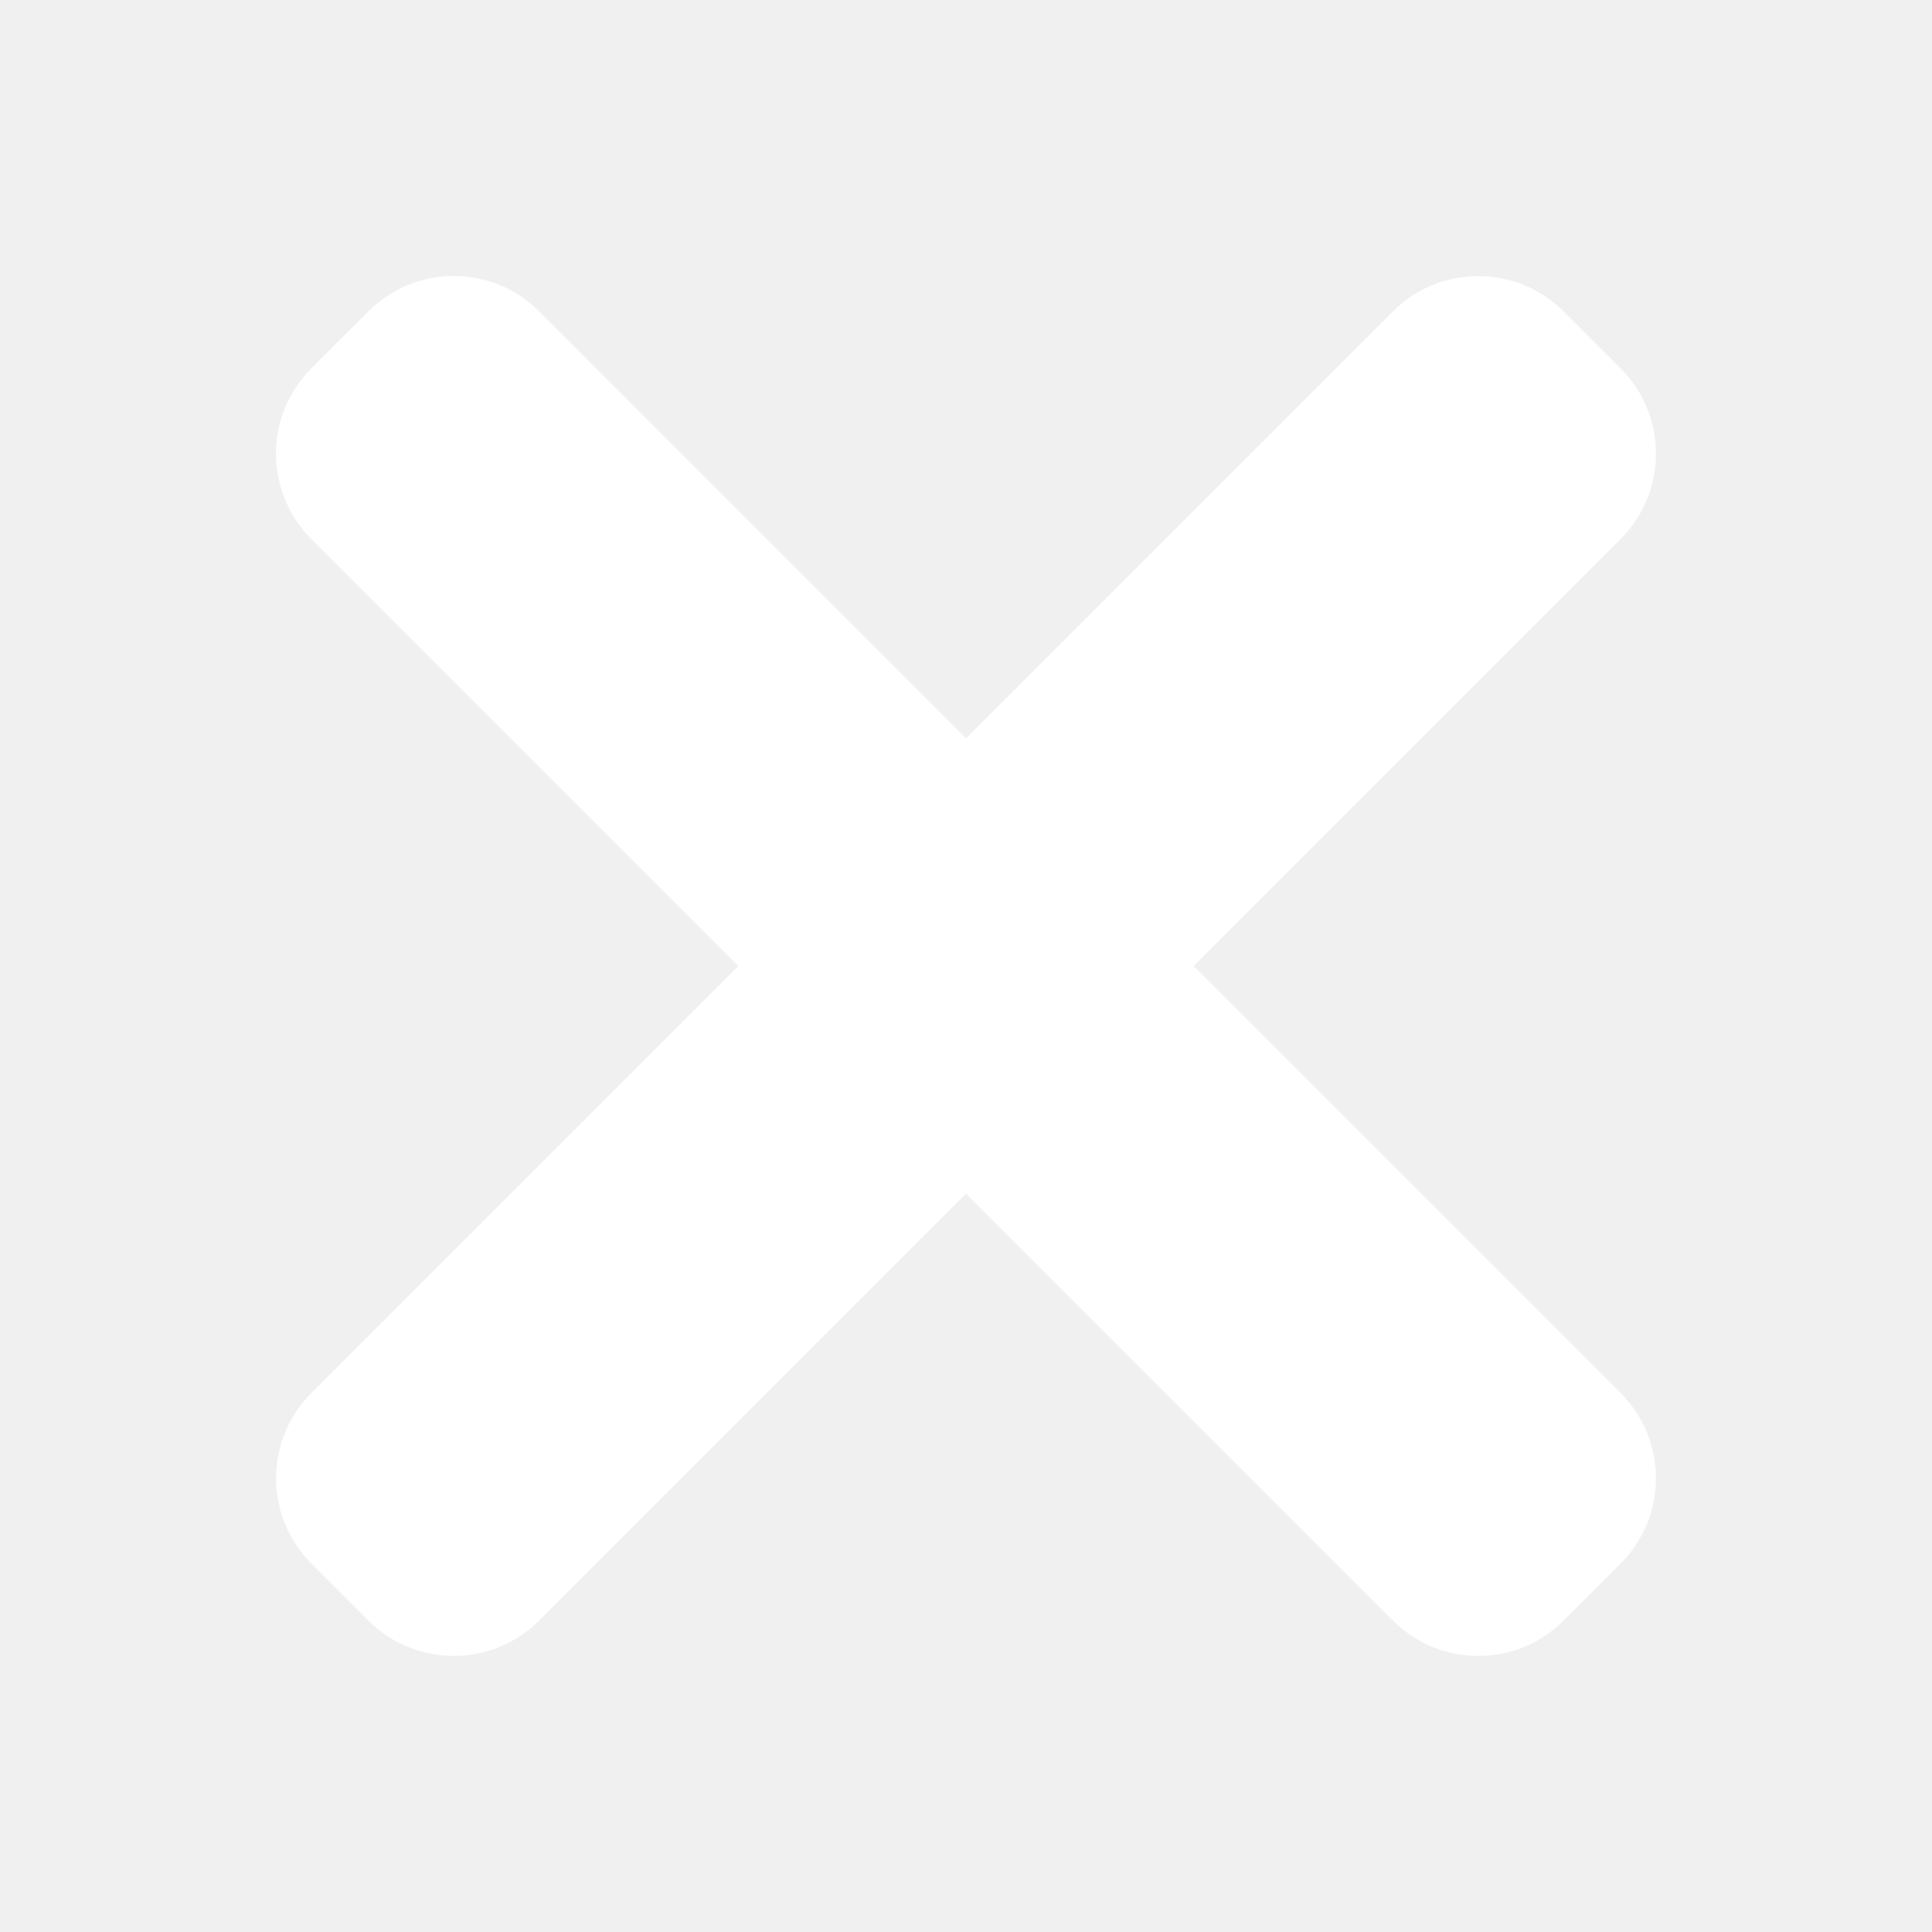
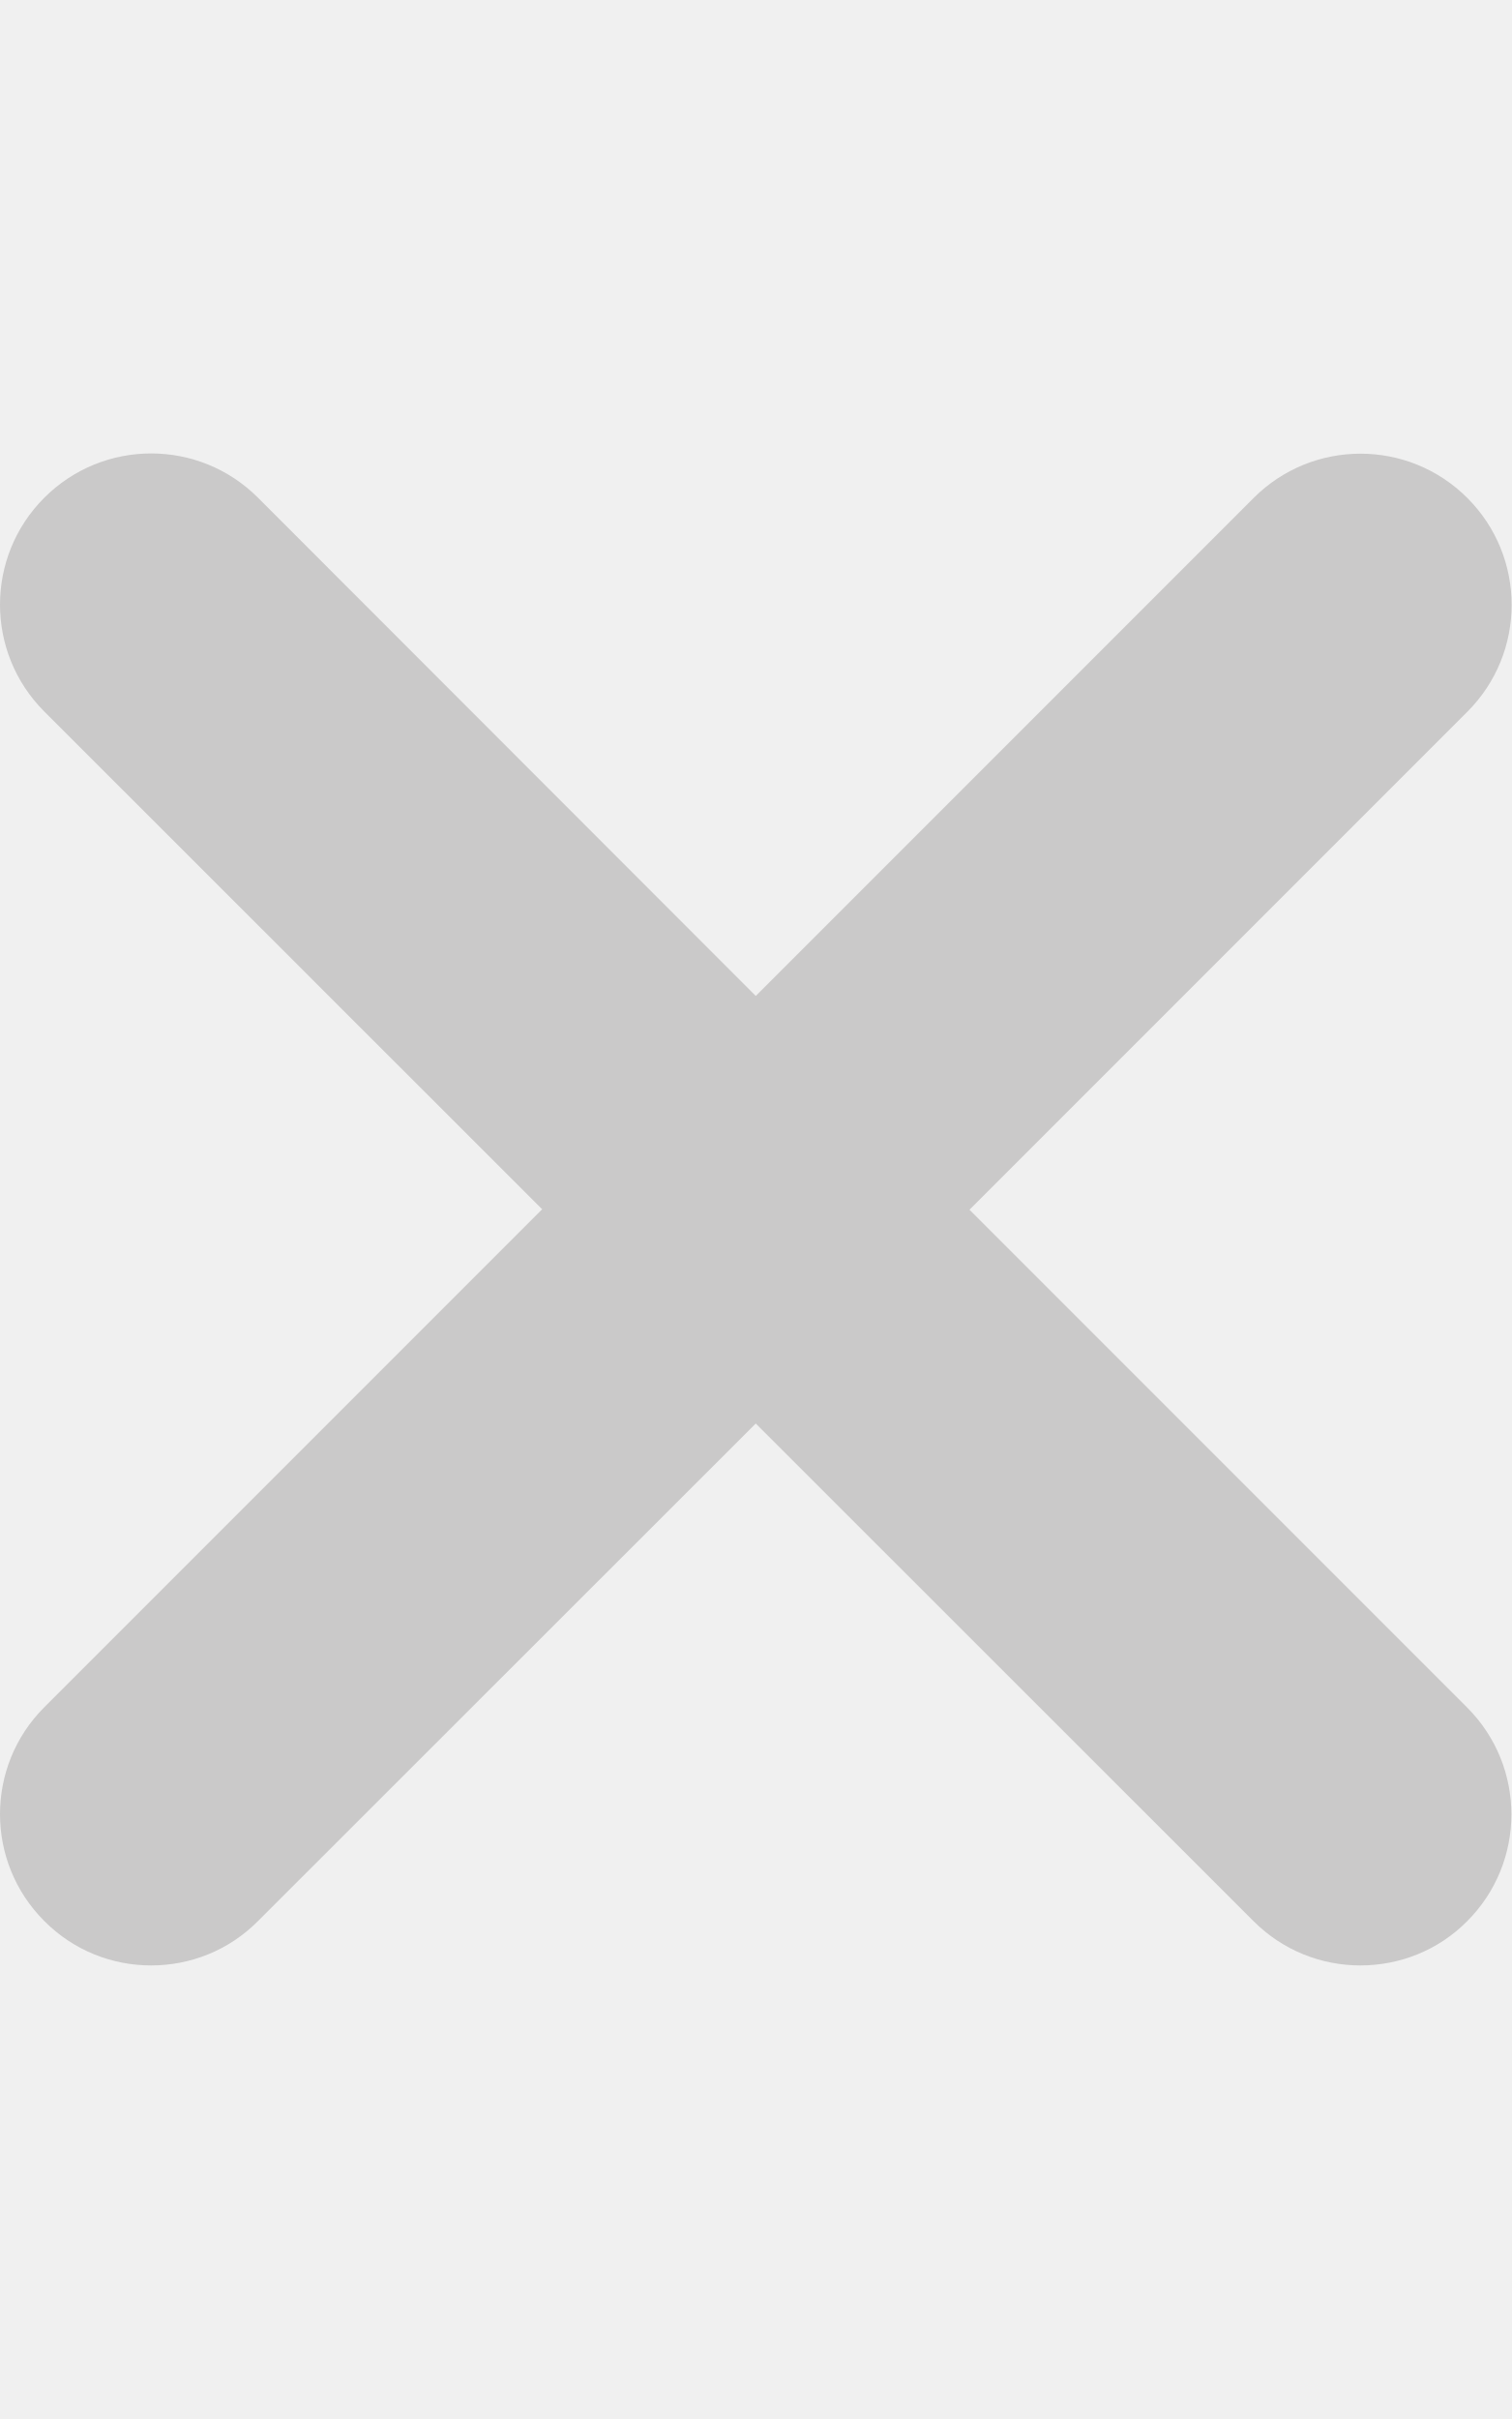
- <svg xmlns="http://www.w3.org/2000/svg" id="bold" enable-background="new 0 0 24 24" height="512" viewBox="0 0 24 24" width="512">
-   <path fill="#ffffff" d="m14.828 12 5.303-5.303c.586-.586.586-1.536 0-2.121l-.707-.707c-.586-.586-1.536-.586-2.121 0l-5.303 5.303-5.303-5.304c-.586-.586-1.536-.586-2.121 0l-.708.707c-.586.586-.586 1.536 0 2.121l5.304 5.304-5.303 5.303c-.586.586-.586 1.536 0 2.121l.707.707c.586.586 1.536.586 2.121 0l5.303-5.303 5.303 5.303c.586.586 1.536.586 2.121 0l.707-.707c.586-.586.586-1.536 0-2.121z" />
+ <svg xmlns="http://www.w3.org/2000/svg" viewBox="0 0 320 512">
+   <path d="M310.6 361.4c12.5 12.5 12.5 32.75 0 45.25C304.4 412.9 296.2 416 288 416s-16.38-3.125-22.62-9.375L160 301.3L54.63 406.6C48.38 412.9 40.19 416 32 416S15.63 412.9 9.375 406.6c-12.5-12.5-12.5-32.75 0-45.25l105.4-105.4L9.375 150.6c-12.5-12.5-12.5-32.75 0-45.25s32.75-12.5 45.25 0L160 210.8l105.4-105.4c12.5-12.5 32.75-12.5 45.25 0s12.5 32.75 0 45.25l-105.4 105.4L310.6 361.4z" fill="#cac9c9" />
</svg>
